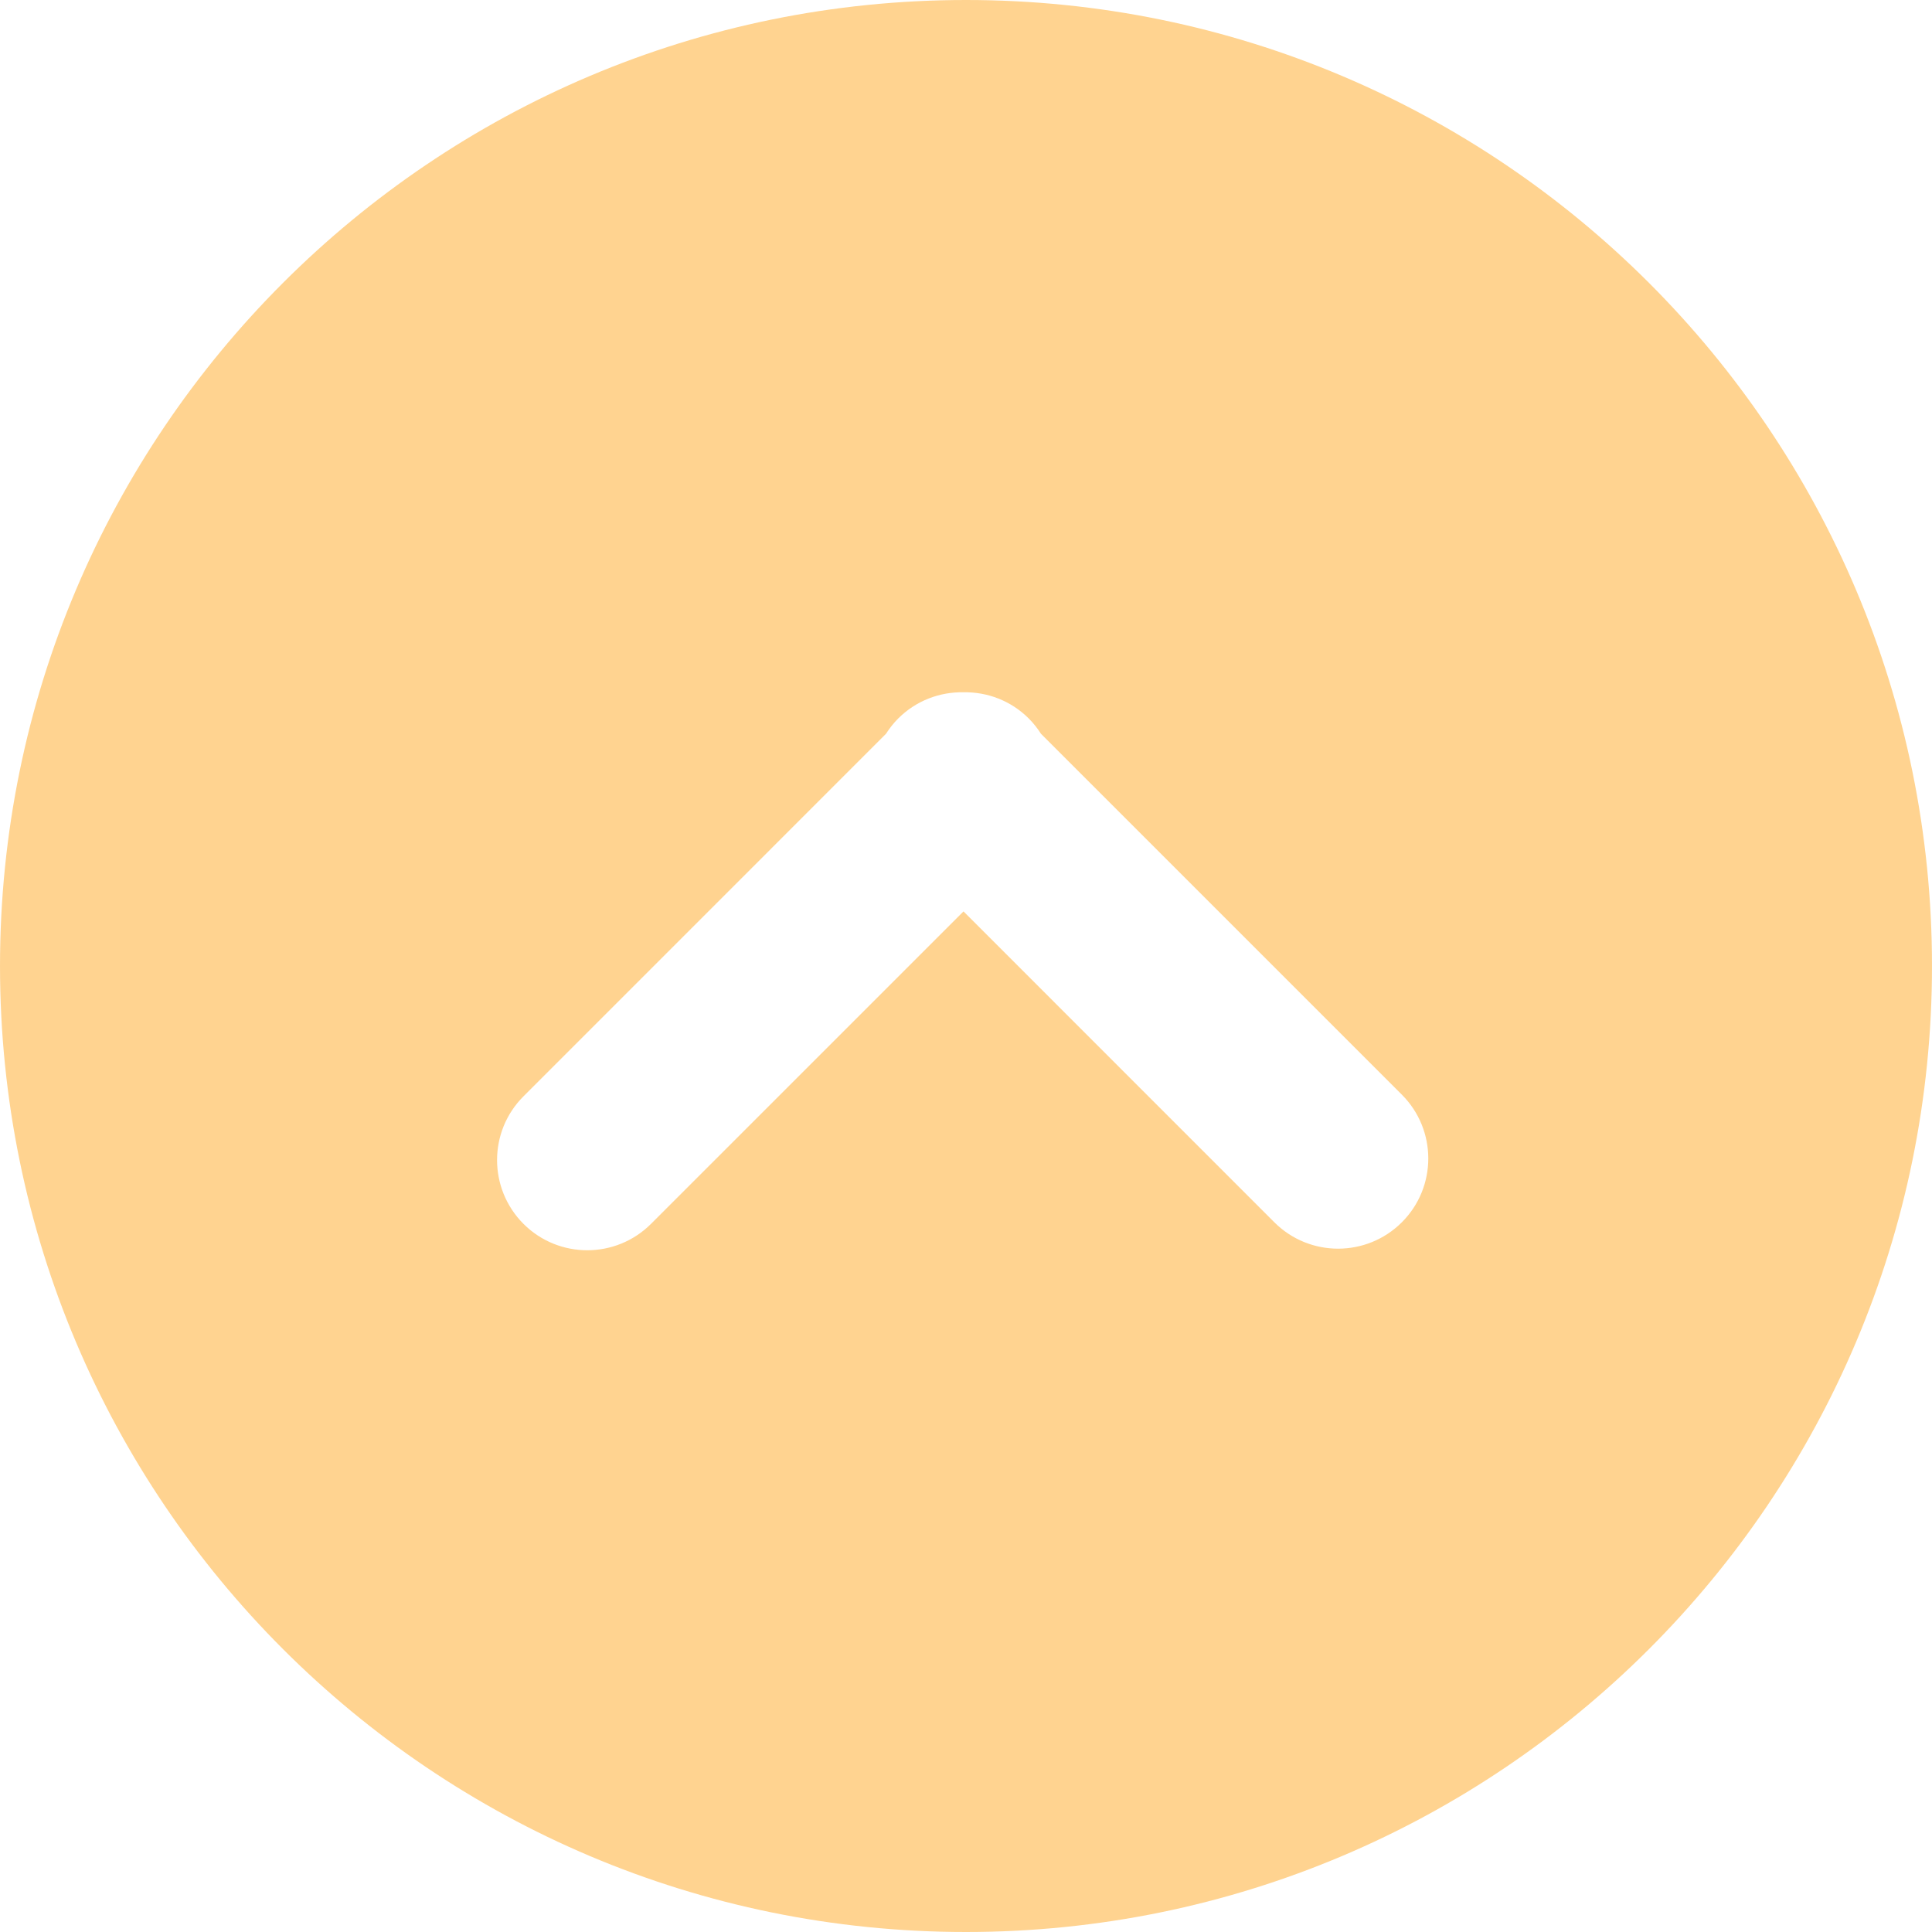
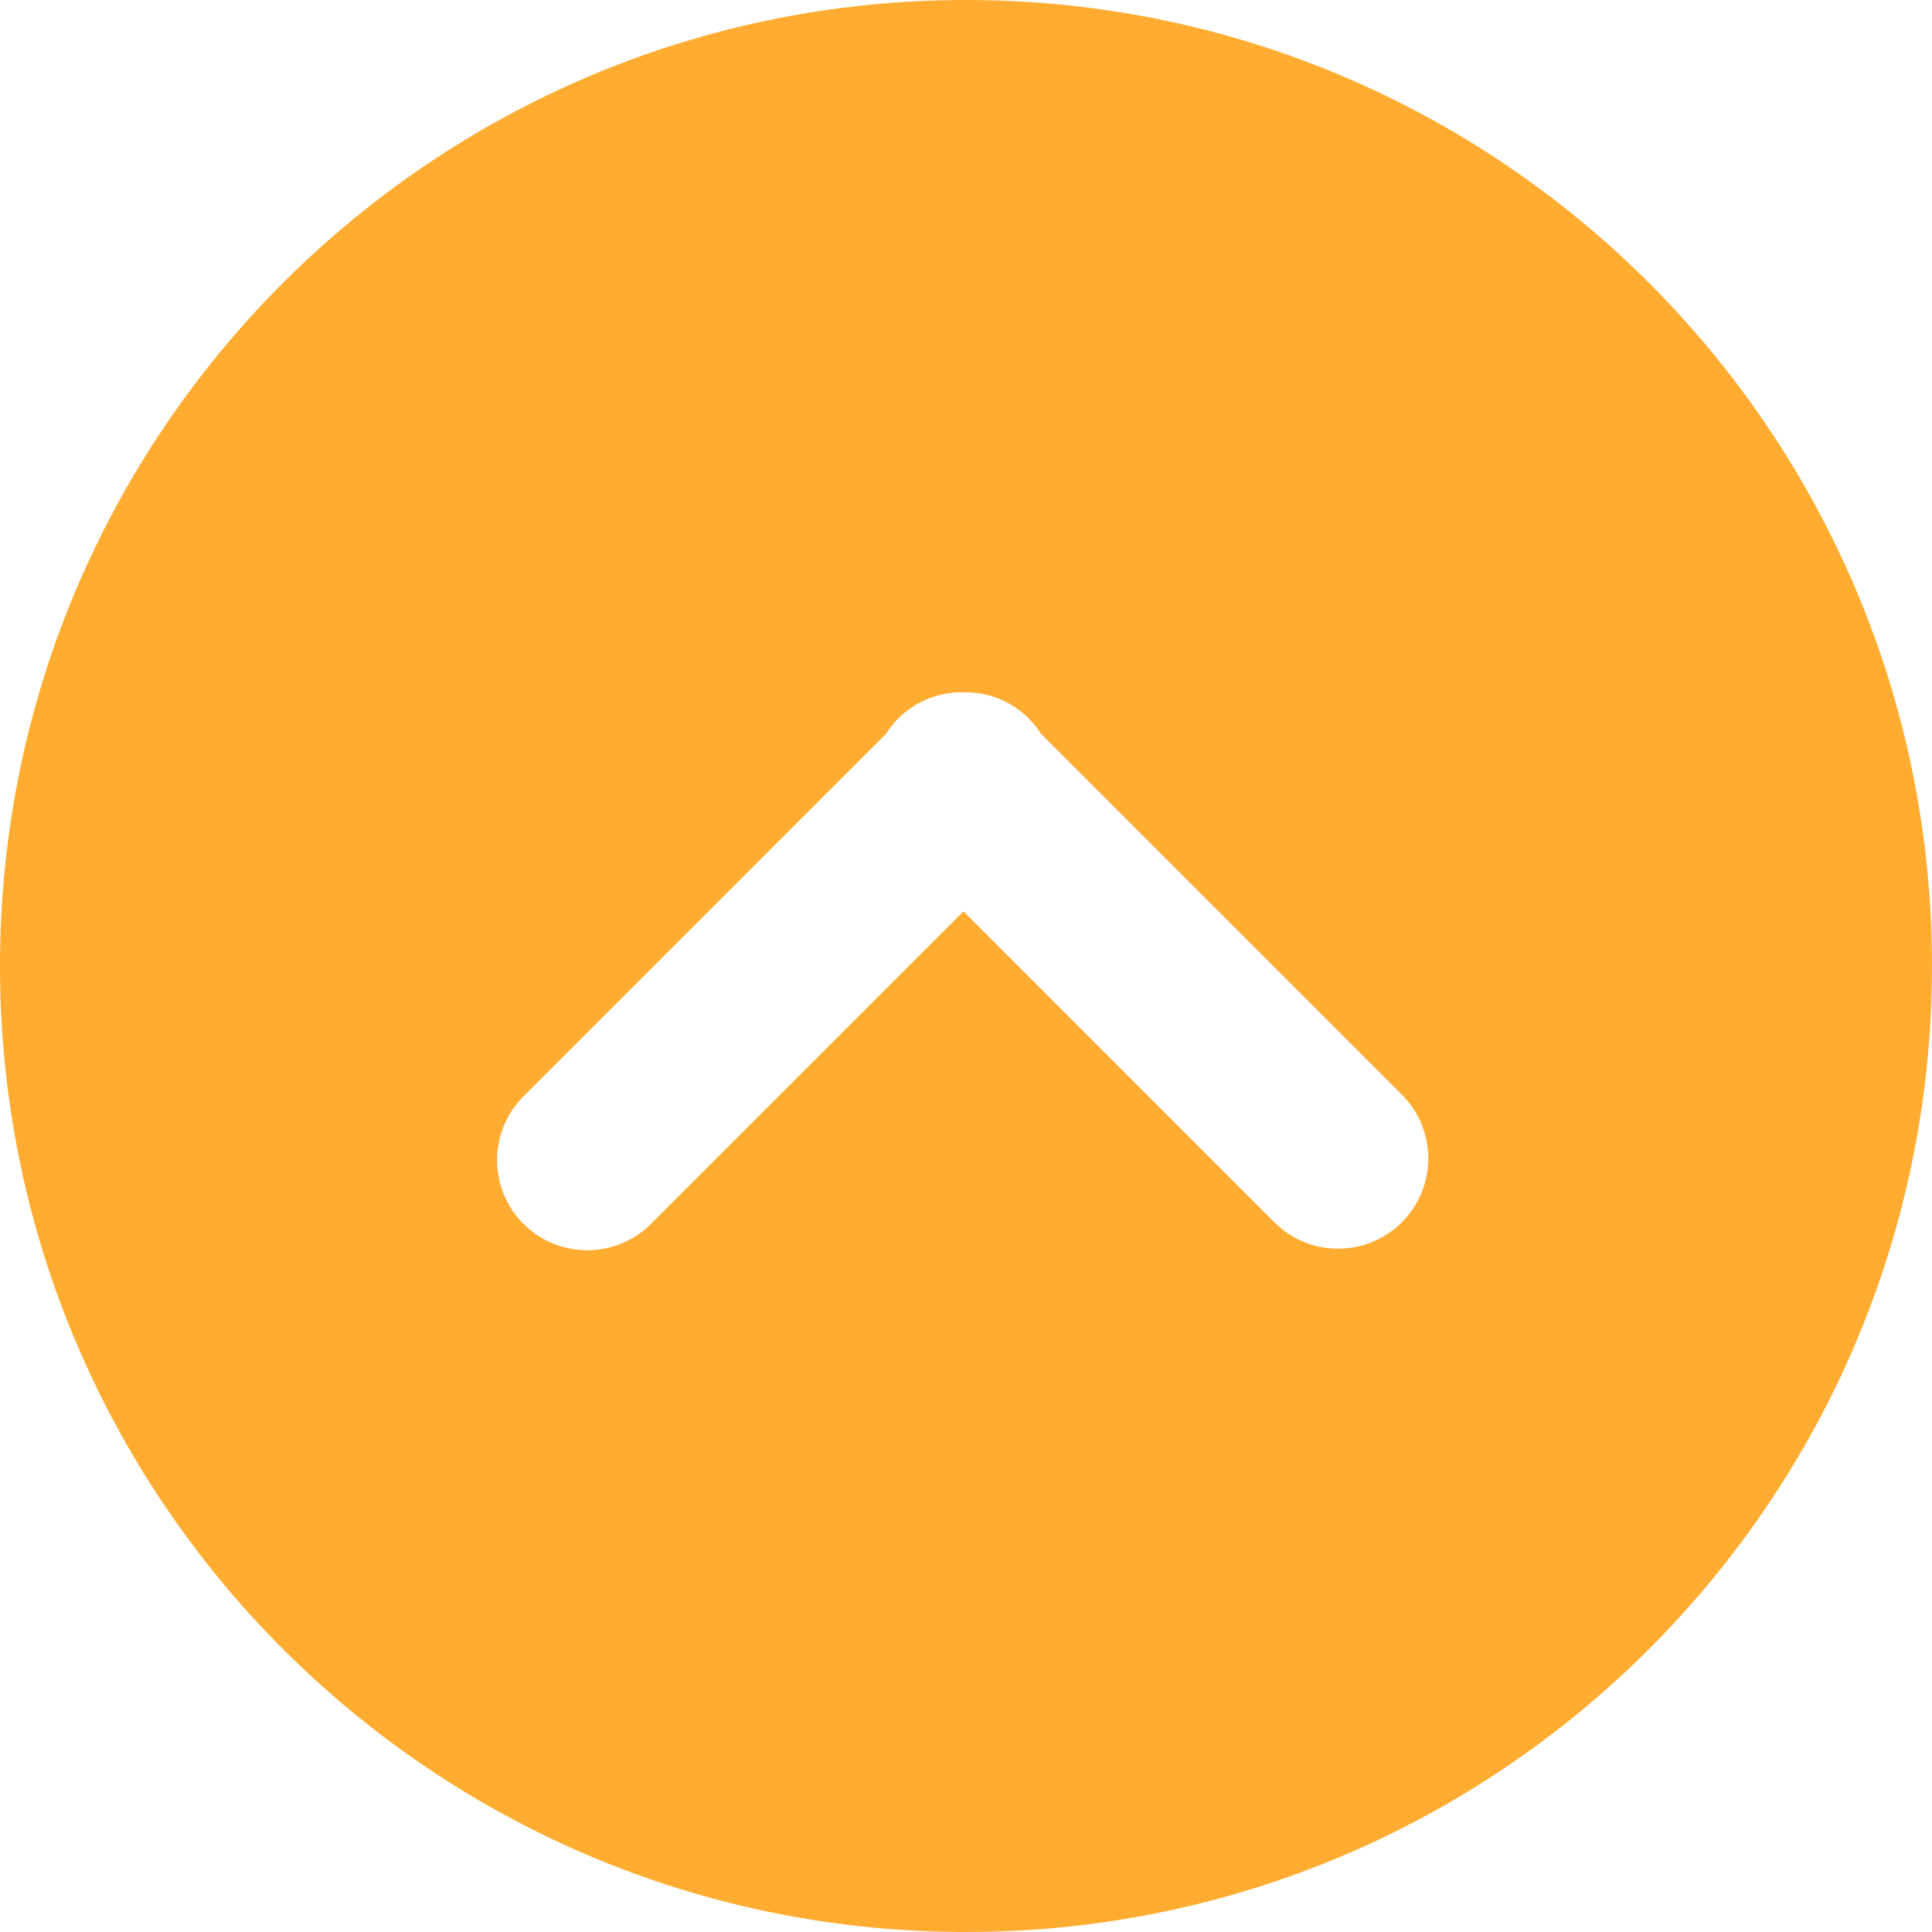
<svg xmlns="http://www.w3.org/2000/svg" version="1.1" id="Layer_1" x="0px" y="0px" viewBox="0 0 300.003 300.003" style="enable-background:new 0 0 300.003 300.003;" xml:space="preserve">
  <g>
    <g>
-       <path fill="#FFAC3088" d="M150,0C67.159,0,0.001,67.159,0.001,150c0,82.838,67.157,150.003,149.997,150.003S300.002,232.838,300.002,150    C300.002,67.159,232.842,0,150,0z M217.685,189.794c-5.47,5.467-14.338,5.47-19.81,0l-48.26-48.27l-48.522,48.516    c-5.467,5.467-14.338,5.47-19.81,0c-2.731-2.739-4.098-6.321-4.098-9.905s1.367-7.166,4.103-9.897l56.292-56.297    c0.539-0.838,1.157-1.637,1.888-2.368c2.796-2.796,6.476-4.142,10.146-4.077c3.662-0.062,7.348,1.281,10.141,4.08    c0.734,0.729,1.349,1.528,1.886,2.365l56.043,56.043C223.152,175.454,223.156,184.322,217.685,189.794z" />
+       <path fill="#FFAC30" d="M150,0C67.159,0,0.001,67.159,0.001,150c0,82.838,67.157,150.003,149.997,150.003S300.002,232.838,300.002,150    C300.002,67.159,232.842,0,150,0z M217.685,189.794c-5.47,5.467-14.338,5.47-19.81,0l-48.26-48.27l-48.522,48.516    c-5.467,5.467-14.338,5.47-19.81,0c-2.731-2.739-4.098-6.321-4.098-9.905s1.367-7.166,4.103-9.897l56.292-56.297    c0.539-0.838,1.157-1.637,1.888-2.368c2.796-2.796,6.476-4.142,10.146-4.077c3.662-0.062,7.348,1.281,10.141,4.08    c0.734,0.729,1.349,1.528,1.886,2.365l56.043,56.043C223.152,175.454,223.156,184.322,217.685,189.794z" />
    </g>
  </g>
  <g>
</g>
  <g>
</g>
  <g>
</g>
  <g>
</g>
  <g>
</g>
  <g>
</g>
  <g>
</g>
  <g>
</g>
  <g>
</g>
  <g>
</g>
  <g>
</g>
  <g>
</g>
  <g>
</g>
  <g>
</g>
  <g>
</g>
</svg>
